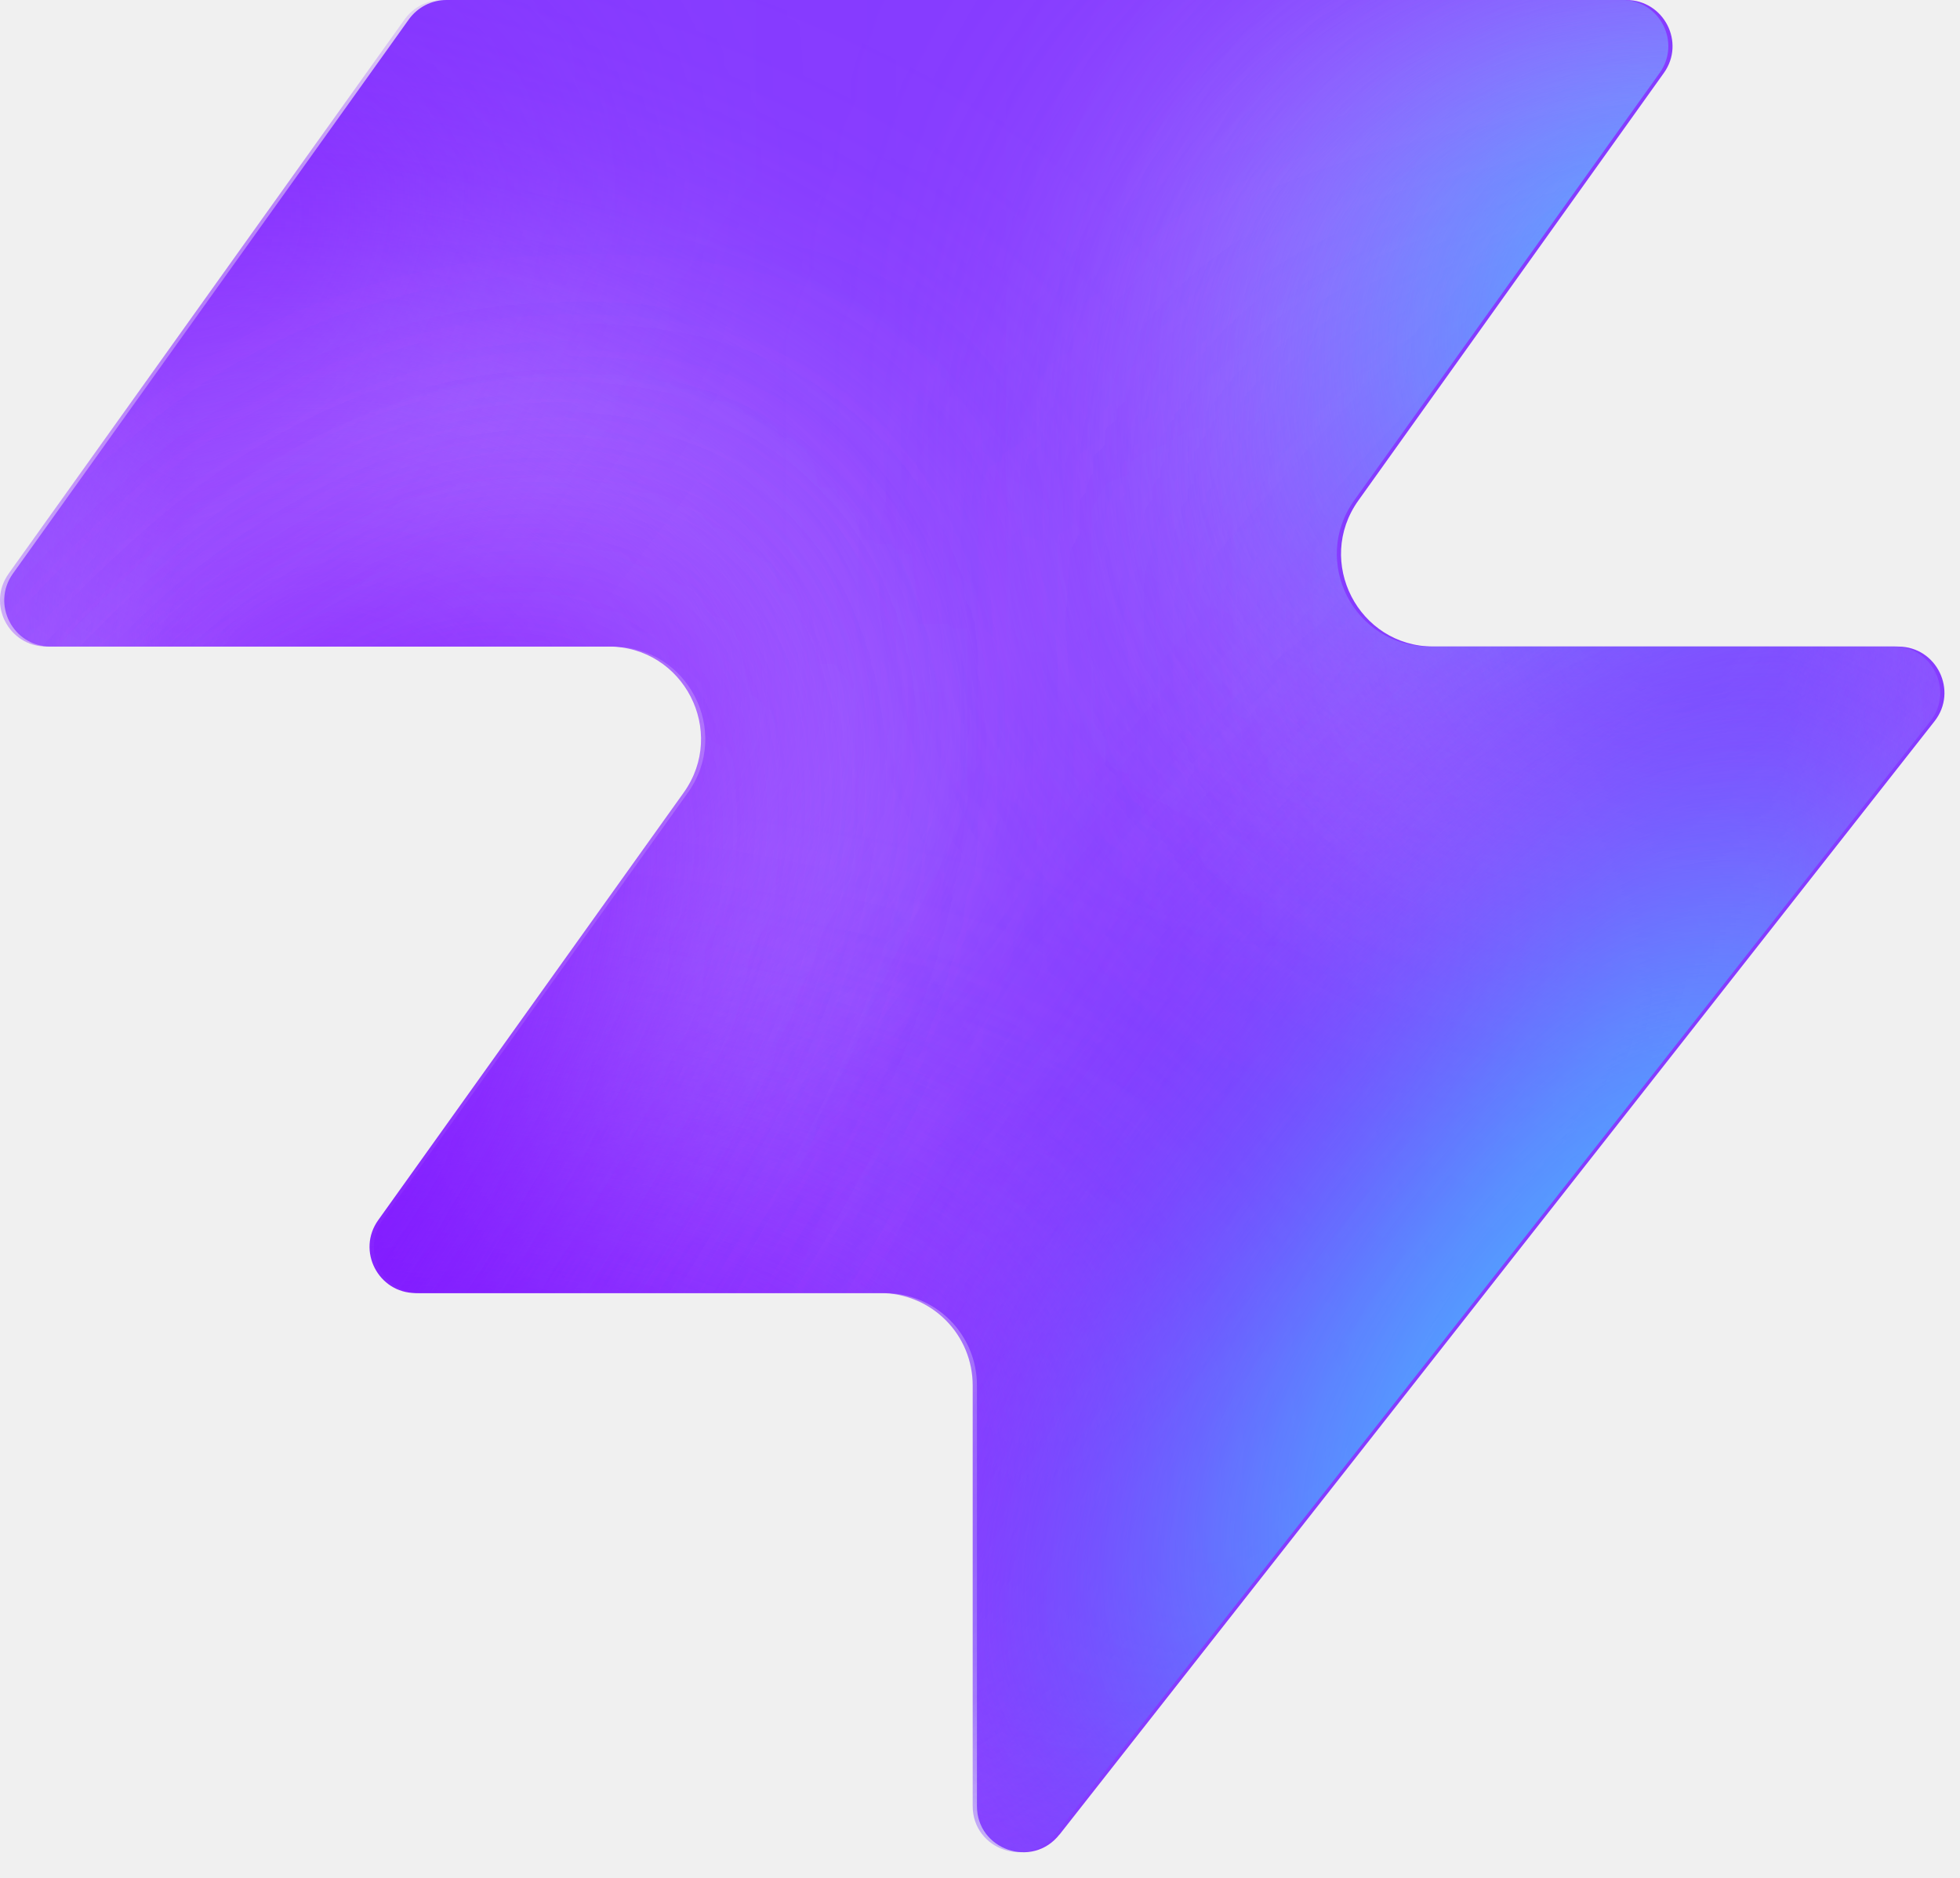
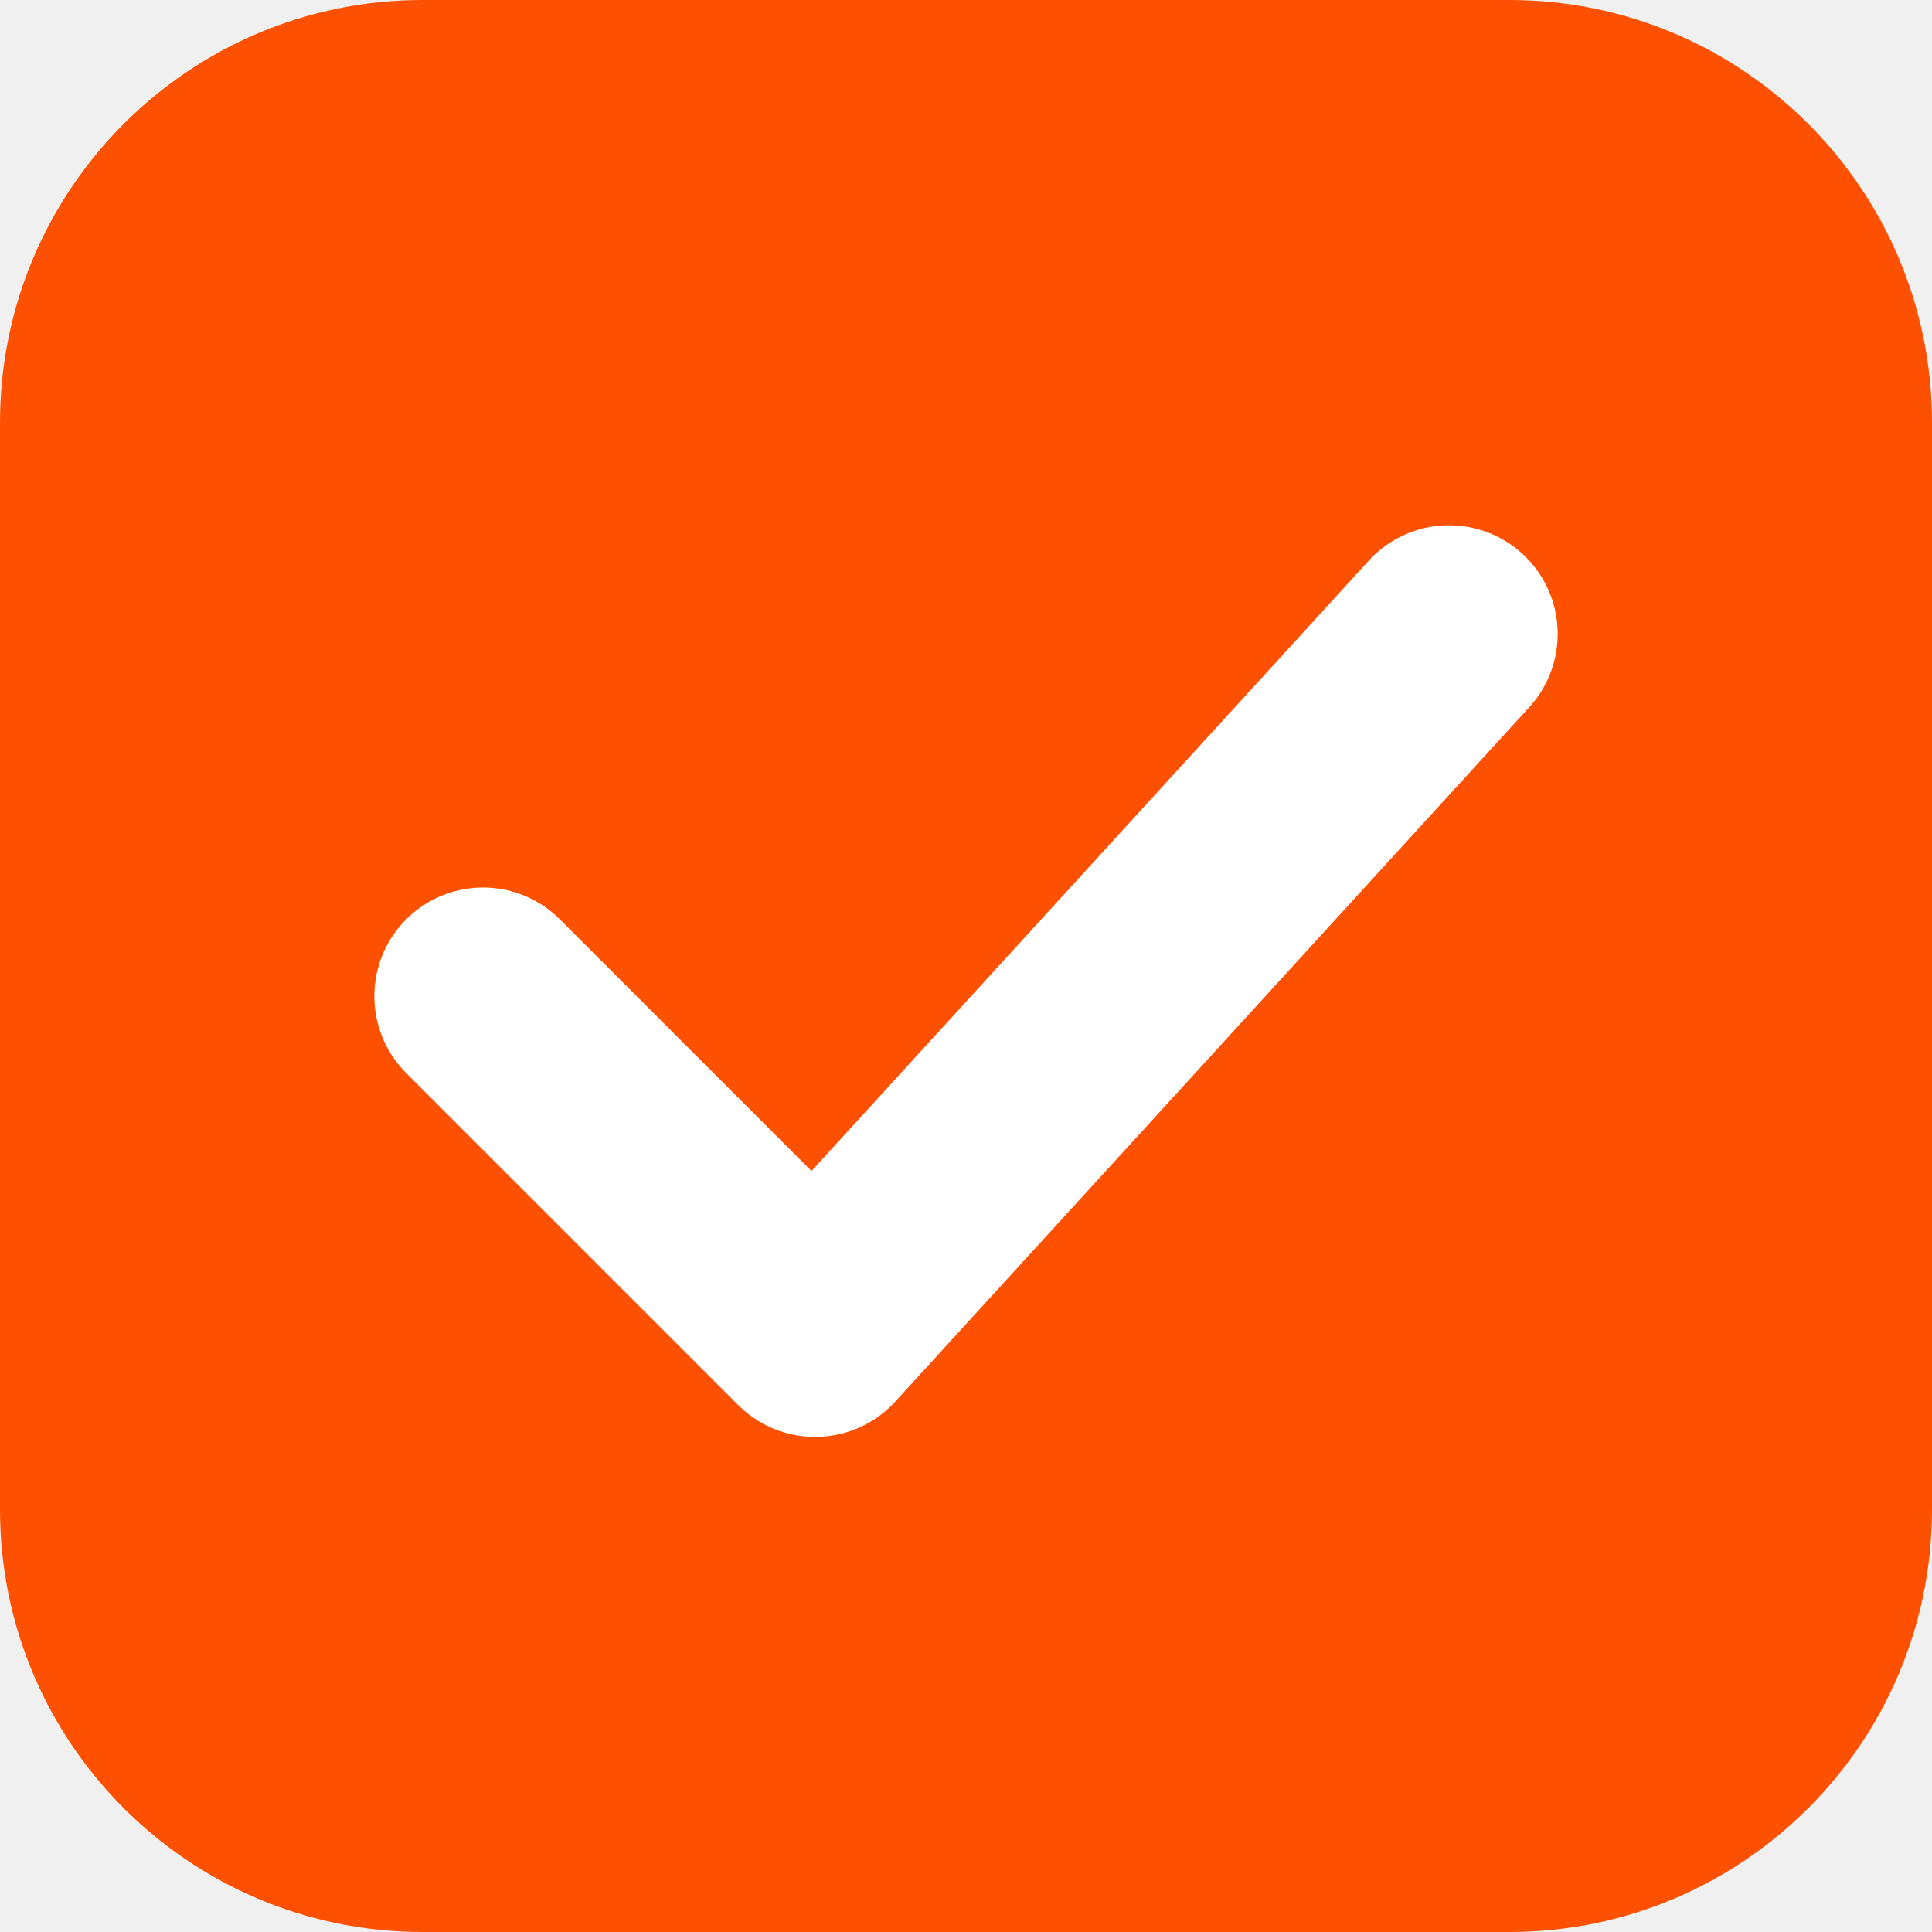
- <svg xmlns="http://www.w3.org/2000/svg" width="48" height="46" fill="none" viewBox="0 0 48 46">
-   <path fill="#863bff" d="M25.946 44.938c-.664.845-2.021.375-2.021-.698V33.937a2.26 2.26 0 0 0-2.262-2.262H10.287c-.92 0-1.456-1.04-.92-1.788l7.48-10.471c1.07-1.497 0-3.578-1.842-3.578H1.237c-.92 0-1.456-1.04-.92-1.788L10.013.474c.214-.297.556-.474.92-.474h28.894c.92 0 1.456 1.04.92 1.788l-7.48 10.471c-1.07 1.498 0 3.579 1.842 3.579h11.377c.943 0 1.473 1.088.89 1.83L25.947 44.94z" style="fill:#863bff;fill:color(display-p3 .525 .23 1);fill-opacity:1" />
-   <mask id="a" width="48" height="46" x="0" y="0" maskUnits="userSpaceOnUse" style="mask-type:alpha">
-     <path fill="#000" d="M25.842 44.938c-.664.844-2.021.375-2.021-.698V33.937a2.26 2.26 0 0 0-2.262-2.262H10.183c-.92 0-1.456-1.04-.92-1.788l7.48-10.471c1.07-1.498 0-3.579-1.842-3.579H1.133c-.92 0-1.456-1.04-.92-1.787L9.91.473c.214-.297.556-.474.92-.474h28.894c.92 0 1.456 1.04.92 1.788l-7.48 10.471c-1.07 1.498 0 3.578 1.842 3.578h11.377c.943 0 1.473 1.088.89 1.832L25.843 44.94z" style="fill:#000;fill-opacity:1" />
-   </mask>
-   <g mask="url(#a)">
-     <g filter="url(#b)">
-       <ellipse cx="5.508" cy="14.704" fill="#ede6ff" rx="5.508" ry="14.704" style="fill:#ede6ff;fill:color(display-p3 .927 .903 1);fill-opacity:1" transform="matrix(.00324 1 1 -.00324 -4.47 31.516)" />
-     </g>
-     <g filter="url(#c)">
-       <ellipse cx="10.399" cy="29.851" fill="#ede6ff" rx="10.399" ry="29.851" style="fill:#ede6ff;fill:color(display-p3 .927 .903 1);fill-opacity:1" transform="matrix(.00324 1 1 -.00324 -39.328 7.883)" />
-     </g>
-     <g filter="url(#d)">
-       <ellipse cx="5.508" cy="30.487" fill="#7e14ff" rx="5.508" ry="30.487" style="fill:#7e14ff;fill:color(display-p3 .492 .077 1);fill-opacity:1" transform="rotate(89.814 -25.913 -14.639)scale(1 -1)" />
-     </g>
-     <g filter="url(#e)">
-       <ellipse cx="5.508" cy="30.599" fill="#7e14ff" rx="5.508" ry="30.599" style="fill:#7e14ff;fill:color(display-p3 .492 .077 1);fill-opacity:1" transform="rotate(89.814 -32.644 -3.334)scale(1 -1)" />
-     </g>
-     <g filter="url(#f)">
-       <ellipse cx="5.508" cy="30.599" fill="#7e14ff" rx="5.508" ry="30.599" style="fill:#7e14ff;fill:color(display-p3 .492 .077 1);fill-opacity:1" transform="matrix(.00324 1 1 -.00324 -34.34 30.47)" />
-     </g>
-     <g filter="url(#g)">
-       <ellipse cx="14.072" cy="22.078" fill="#ede6ff" rx="14.072" ry="22.078" style="fill:#ede6ff;fill:color(display-p3 .927 .903 1);fill-opacity:1" transform="rotate(93.35 24.506 48.493)scale(-1 1)" />
-     </g>
-     <g filter="url(#h)">
-       <ellipse cx="3.47" cy="21.501" fill="#7e14ff" rx="3.47" ry="21.501" style="fill:#7e14ff;fill:color(display-p3 .492 .077 1);fill-opacity:1" transform="rotate(89.009 28.708 47.59)scale(-1 1)" />
-     </g>
-     <g filter="url(#i)">
-       <ellipse cx="3.47" cy="21.501" fill="#7e14ff" rx="3.47" ry="21.501" style="fill:#7e14ff;fill:color(display-p3 .492 .077 1);fill-opacity:1" transform="rotate(89.009 28.708 47.59)scale(-1 1)" />
-     </g>
-     <g filter="url(#j)">
-       <ellipse cx=".387" cy="8.972" fill="#7e14ff" rx="4.407" ry="29.108" style="fill:#7e14ff;fill:color(display-p3 .492 .077 1);fill-opacity:1" transform="rotate(39.51 .387 8.972)" />
-     </g>
-     <g filter="url(#k)">
-       <ellipse cx="47.523" cy="-6.092" fill="#7e14ff" rx="4.407" ry="29.108" style="fill:#7e14ff;fill:color(display-p3 .492 .077 1);fill-opacity:1" transform="rotate(37.892 47.523 -6.092)" />
-     </g>
-     <g filter="url(#l)">
-       <ellipse cx="41.412" cy="6.333" fill="#47bfff" rx="5.971" ry="9.665" style="fill:#47bfff;fill:color(display-p3 .28 .748 1);fill-opacity:1" transform="rotate(37.892 41.412 6.333)" />
-     </g>
-     <g filter="url(#m)">
-       <ellipse cx="-1.879" cy="38.332" fill="#7e14ff" rx="4.407" ry="29.108" style="fill:#7e14ff;fill:color(display-p3 .492 .077 1);fill-opacity:1" transform="rotate(37.892 -1.88 38.332)" />
-     </g>
-     <g filter="url(#n)">
-       <ellipse cx="-1.879" cy="38.332" fill="#7e14ff" rx="4.407" ry="29.108" style="fill:#7e14ff;fill:color(display-p3 .492 .077 1);fill-opacity:1" transform="rotate(37.892 -1.88 38.332)" />
-     </g>
-     <g filter="url(#o)">
-       <ellipse cx="35.651" cy="29.907" fill="#7e14ff" rx="4.407" ry="29.108" style="fill:#7e14ff;fill:color(display-p3 .492 .077 1);fill-opacity:1" transform="rotate(37.892 35.651 29.907)" />
-     </g>
-     <g filter="url(#p)">
-       <ellipse cx="38.418" cy="32.4" fill="#47bfff" rx="5.971" ry="15.297" style="fill:#47bfff;fill:color(display-p3 .28 .748 1);fill-opacity:1" transform="rotate(37.892 38.418 32.4)" />
-     </g>
-   </g>
-   <defs>
-     <filter id="b" width="60.045" height="41.654" x="-19.77" y="16.149" color-interpolation-filters="sRGB" filterUnits="userSpaceOnUse">
-       <feFlood flood-opacity="0" result="BackgroundImageFix" />
-       <feBlend in="SourceGraphic" in2="BackgroundImageFix" result="shape" />
-       <feGaussianBlur result="effect1_foregroundBlur_2002_17158" stdDeviation="7.659" />
-     </filter>
-     <filter id="c" width="90.34" height="51.437" x="-54.613" y="-7.533" color-interpolation-filters="sRGB" filterUnits="userSpaceOnUse">
-       <feFlood flood-opacity="0" result="BackgroundImageFix" />
-       <feBlend in="SourceGraphic" in2="BackgroundImageFix" result="shape" />
-       <feGaussianBlur result="effect1_foregroundBlur_2002_17158" stdDeviation="7.659" />
-     </filter>
-     <filter id="d" width="79.355" height="29.4" x="-49.64" y="2.03" color-interpolation-filters="sRGB" filterUnits="userSpaceOnUse">
-       <feFlood flood-opacity="0" result="BackgroundImageFix" />
-       <feBlend in="SourceGraphic" in2="BackgroundImageFix" result="shape" />
-       <feGaussianBlur result="effect1_foregroundBlur_2002_17158" stdDeviation="4.596" />
-     </filter>
-     <filter id="e" width="79.579" height="29.4" x="-45.045" y="20.029" color-interpolation-filters="sRGB" filterUnits="userSpaceOnUse">
-       <feFlood flood-opacity="0" result="BackgroundImageFix" />
-       <feBlend in="SourceGraphic" in2="BackgroundImageFix" result="shape" />
-       <feGaussianBlur result="effect1_foregroundBlur_2002_17158" stdDeviation="4.596" />
-     </filter>
-     <filter id="f" width="79.579" height="29.4" x="-43.513" y="21.178" color-interpolation-filters="sRGB" filterUnits="userSpaceOnUse">
-       <feFlood flood-opacity="0" result="BackgroundImageFix" />
-       <feBlend in="SourceGraphic" in2="BackgroundImageFix" result="shape" />
-       <feGaussianBlur result="effect1_foregroundBlur_2002_17158" stdDeviation="4.596" />
-     </filter>
-     <filter id="g" width="74.749" height="58.852" x="15.756" y="-17.901" color-interpolation-filters="sRGB" filterUnits="userSpaceOnUse">
-       <feFlood flood-opacity="0" result="BackgroundImageFix" />
-       <feBlend in="SourceGraphic" in2="BackgroundImageFix" result="shape" />
-       <feGaussianBlur result="effect1_foregroundBlur_2002_17158" stdDeviation="7.659" />
-     </filter>
-     <filter id="h" width="61.377" height="25.362" x="23.548" y="2.284" color-interpolation-filters="sRGB" filterUnits="userSpaceOnUse">
-       <feFlood flood-opacity="0" result="BackgroundImageFix" />
-       <feBlend in="SourceGraphic" in2="BackgroundImageFix" result="shape" />
-       <feGaussianBlur result="effect1_foregroundBlur_2002_17158" stdDeviation="4.596" />
-     </filter>
-     <filter id="i" width="61.377" height="25.362" x="23.548" y="2.284" color-interpolation-filters="sRGB" filterUnits="userSpaceOnUse">
-       <feFlood flood-opacity="0" result="BackgroundImageFix" />
-       <feBlend in="SourceGraphic" in2="BackgroundImageFix" result="shape" />
-       <feGaussianBlur result="effect1_foregroundBlur_2002_17158" stdDeviation="4.596" />
-     </filter>
-     <filter id="j" width="56.045" height="63.649" x="-27.636" y="-22.853" color-interpolation-filters="sRGB" filterUnits="userSpaceOnUse">
-       <feFlood flood-opacity="0" result="BackgroundImageFix" />
-       <feBlend in="SourceGraphic" in2="BackgroundImageFix" result="shape" />
-       <feGaussianBlur result="effect1_foregroundBlur_2002_17158" stdDeviation="4.596" />
-     </filter>
-     <filter id="k" width="54.814" height="64.646" x="20.116" y="-38.415" color-interpolation-filters="sRGB" filterUnits="userSpaceOnUse">
-       <feFlood flood-opacity="0" result="BackgroundImageFix" />
-       <feBlend in="SourceGraphic" in2="BackgroundImageFix" result="shape" />
-       <feGaussianBlur result="effect1_foregroundBlur_2002_17158" stdDeviation="4.596" />
-     </filter>
-     <filter id="l" width="33.541" height="35.313" x="24.641" y="-11.323" color-interpolation-filters="sRGB" filterUnits="userSpaceOnUse">
-       <feFlood flood-opacity="0" result="BackgroundImageFix" />
-       <feBlend in="SourceGraphic" in2="BackgroundImageFix" result="shape" />
-       <feGaussianBlur result="effect1_foregroundBlur_2002_17158" stdDeviation="4.596" />
-     </filter>
-     <filter id="m" width="54.814" height="64.646" x="-29.286" y="6.009" color-interpolation-filters="sRGB" filterUnits="userSpaceOnUse">
-       <feFlood flood-opacity="0" result="BackgroundImageFix" />
-       <feBlend in="SourceGraphic" in2="BackgroundImageFix" result="shape" />
-       <feGaussianBlur result="effect1_foregroundBlur_2002_17158" stdDeviation="4.596" />
-     </filter>
-     <filter id="n" width="54.814" height="64.646" x="-29.286" y="6.009" color-interpolation-filters="sRGB" filterUnits="userSpaceOnUse">
-       <feFlood flood-opacity="0" result="BackgroundImageFix" />
-       <feBlend in="SourceGraphic" in2="BackgroundImageFix" result="shape" />
-       <feGaussianBlur result="effect1_foregroundBlur_2002_17158" stdDeviation="4.596" />
-     </filter>
-     <filter id="o" width="54.814" height="64.646" x="8.244" y="-2.416" color-interpolation-filters="sRGB" filterUnits="userSpaceOnUse">
-       <feFlood flood-opacity="0" result="BackgroundImageFix" />
-       <feBlend in="SourceGraphic" in2="BackgroundImageFix" result="shape" />
-       <feGaussianBlur result="effect1_foregroundBlur_2002_17158" stdDeviation="4.596" />
-     </filter>
-     <filter id="p" width="39.409" height="43.623" x="18.713" y="10.588" color-interpolation-filters="sRGB" filterUnits="userSpaceOnUse">
-       <feFlood flood-opacity="0" result="BackgroundImageFix" />
-       <feBlend in="SourceGraphic" in2="BackgroundImageFix" result="shape" />
-       <feGaussianBlur result="effect1_foregroundBlur_2002_17158" stdDeviation="4.596" />
-     </filter>
-   </defs>
+ <svg xmlns="http://www.w3.org/2000/svg" viewBox="0 0 32 32">
+   <rect width="32" height="32" rx="7" fill="#fd5000" />
+   <path d="M8 16.5l5.5 5.5L24 10.5" fill="none" stroke="#fff" stroke-width="3.6" stroke-linecap="round" stroke-linejoin="round" />
</svg>
